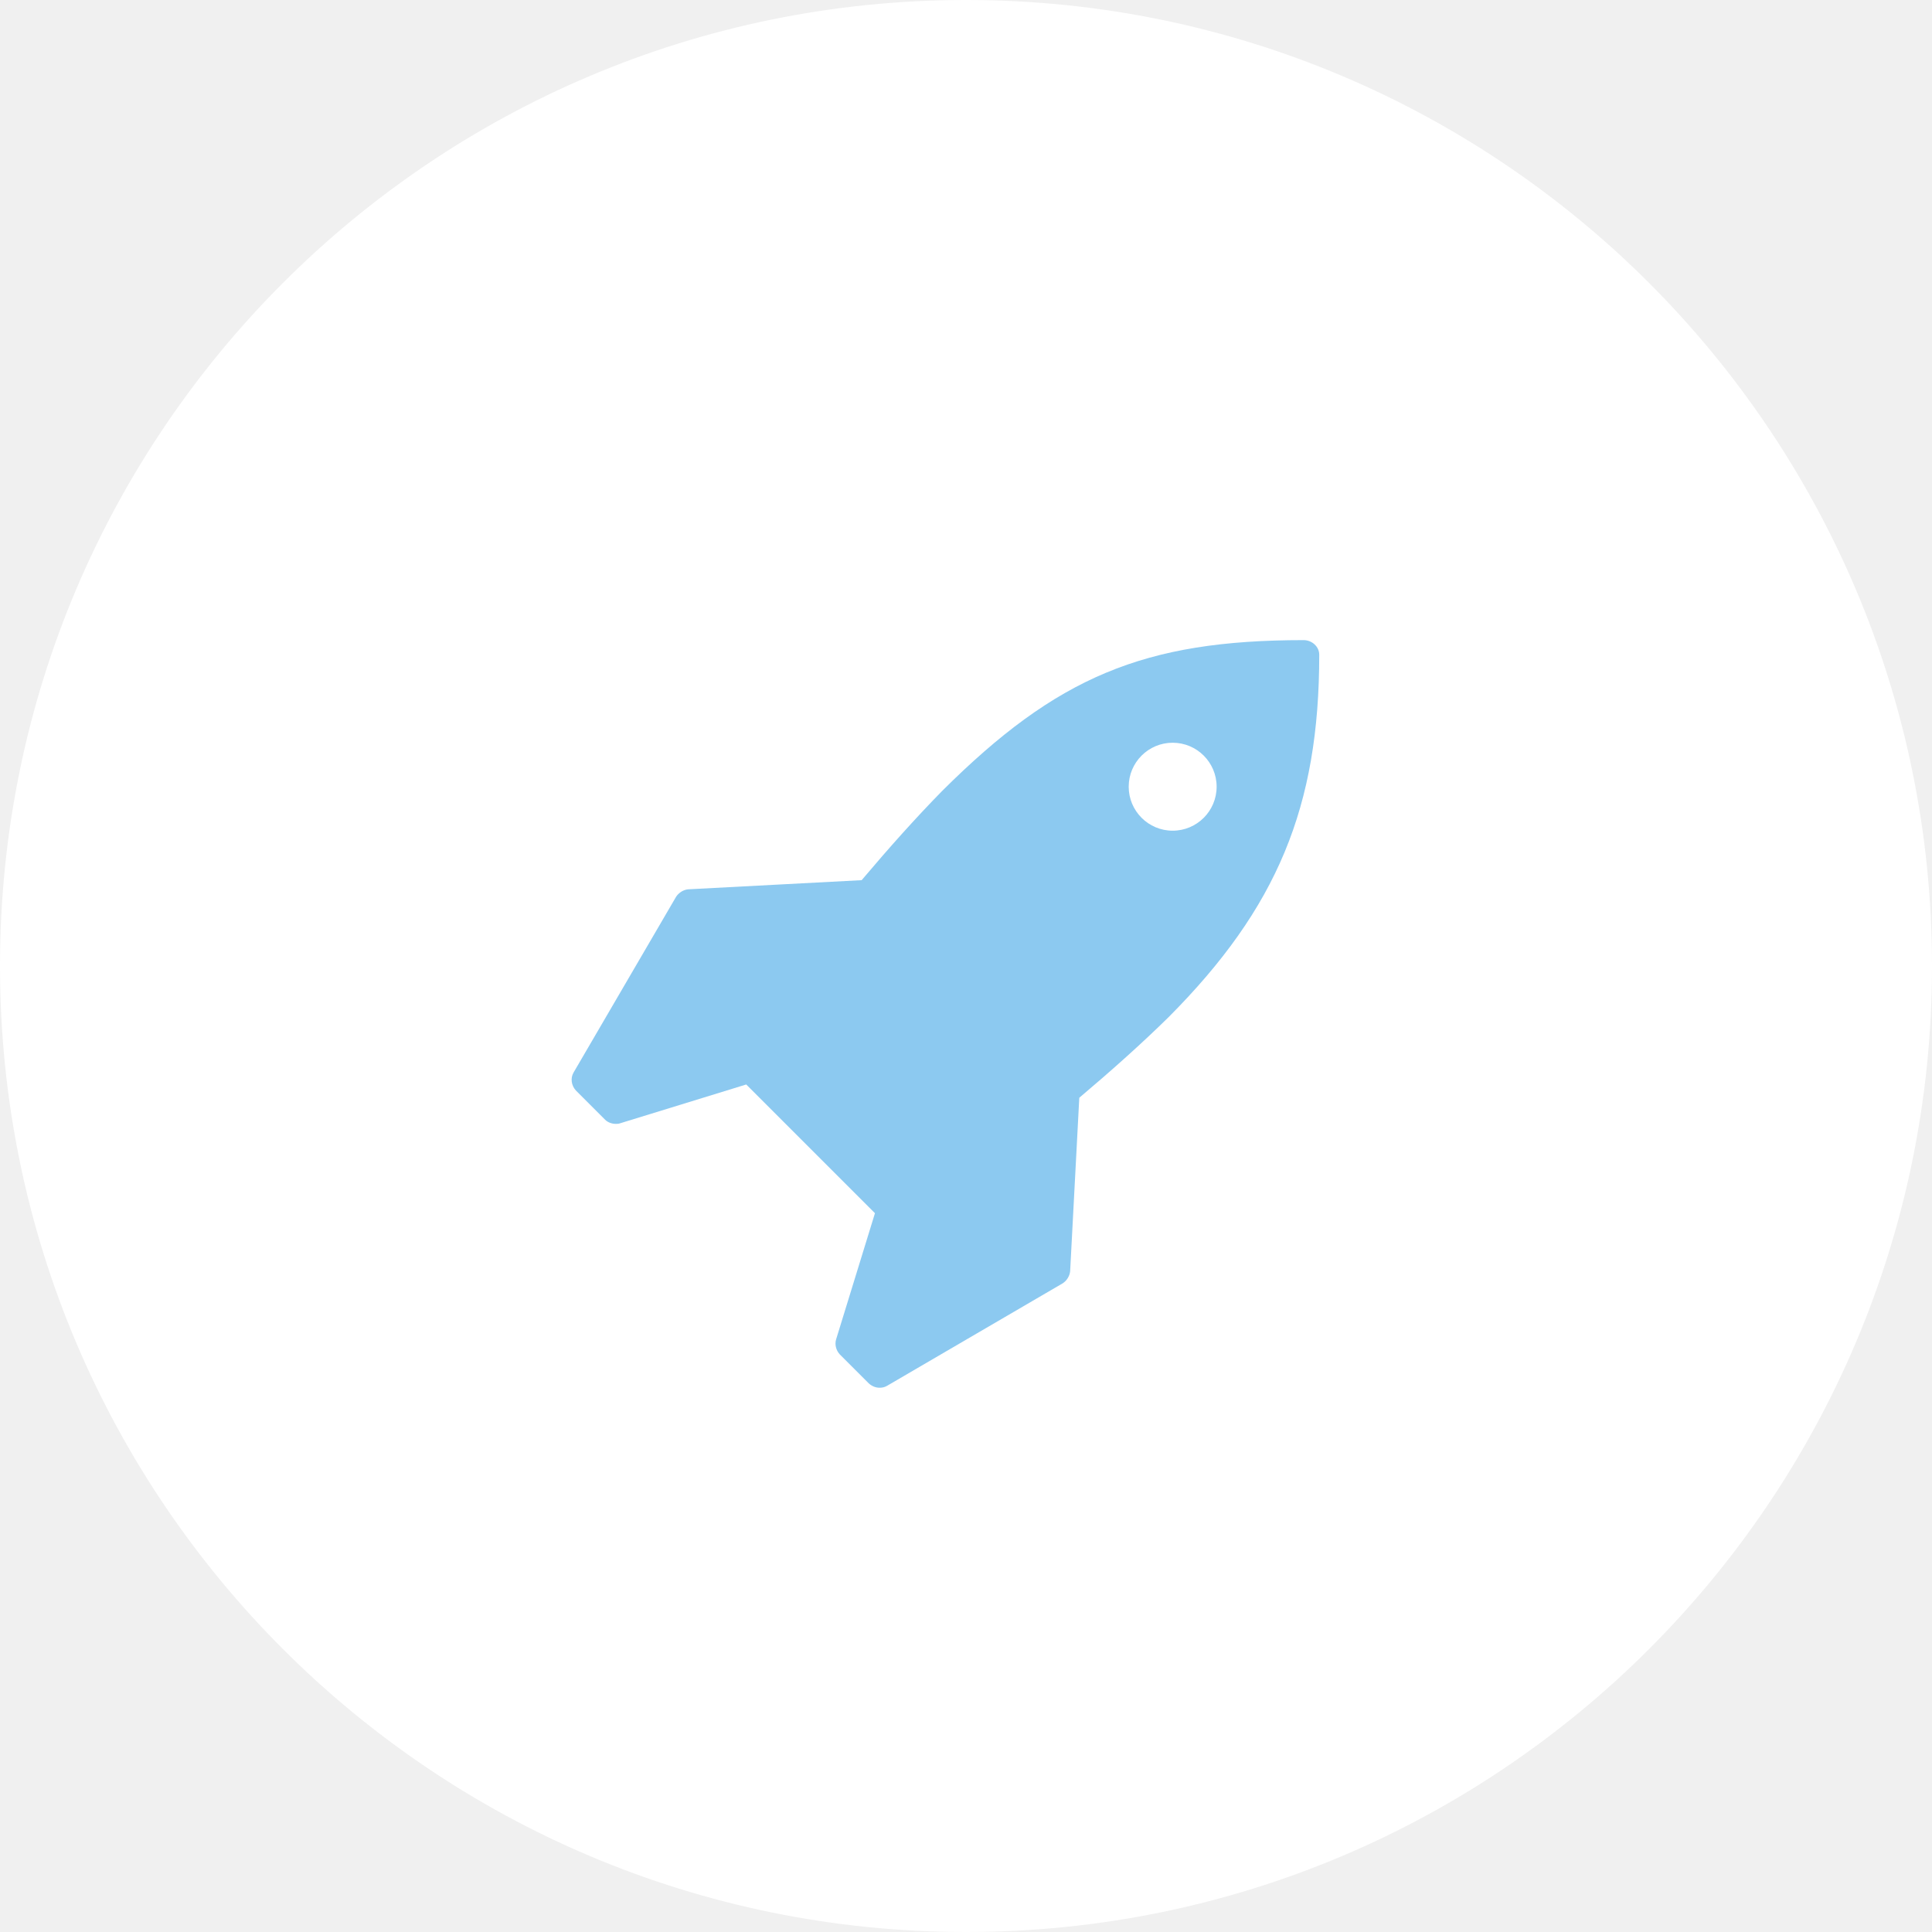
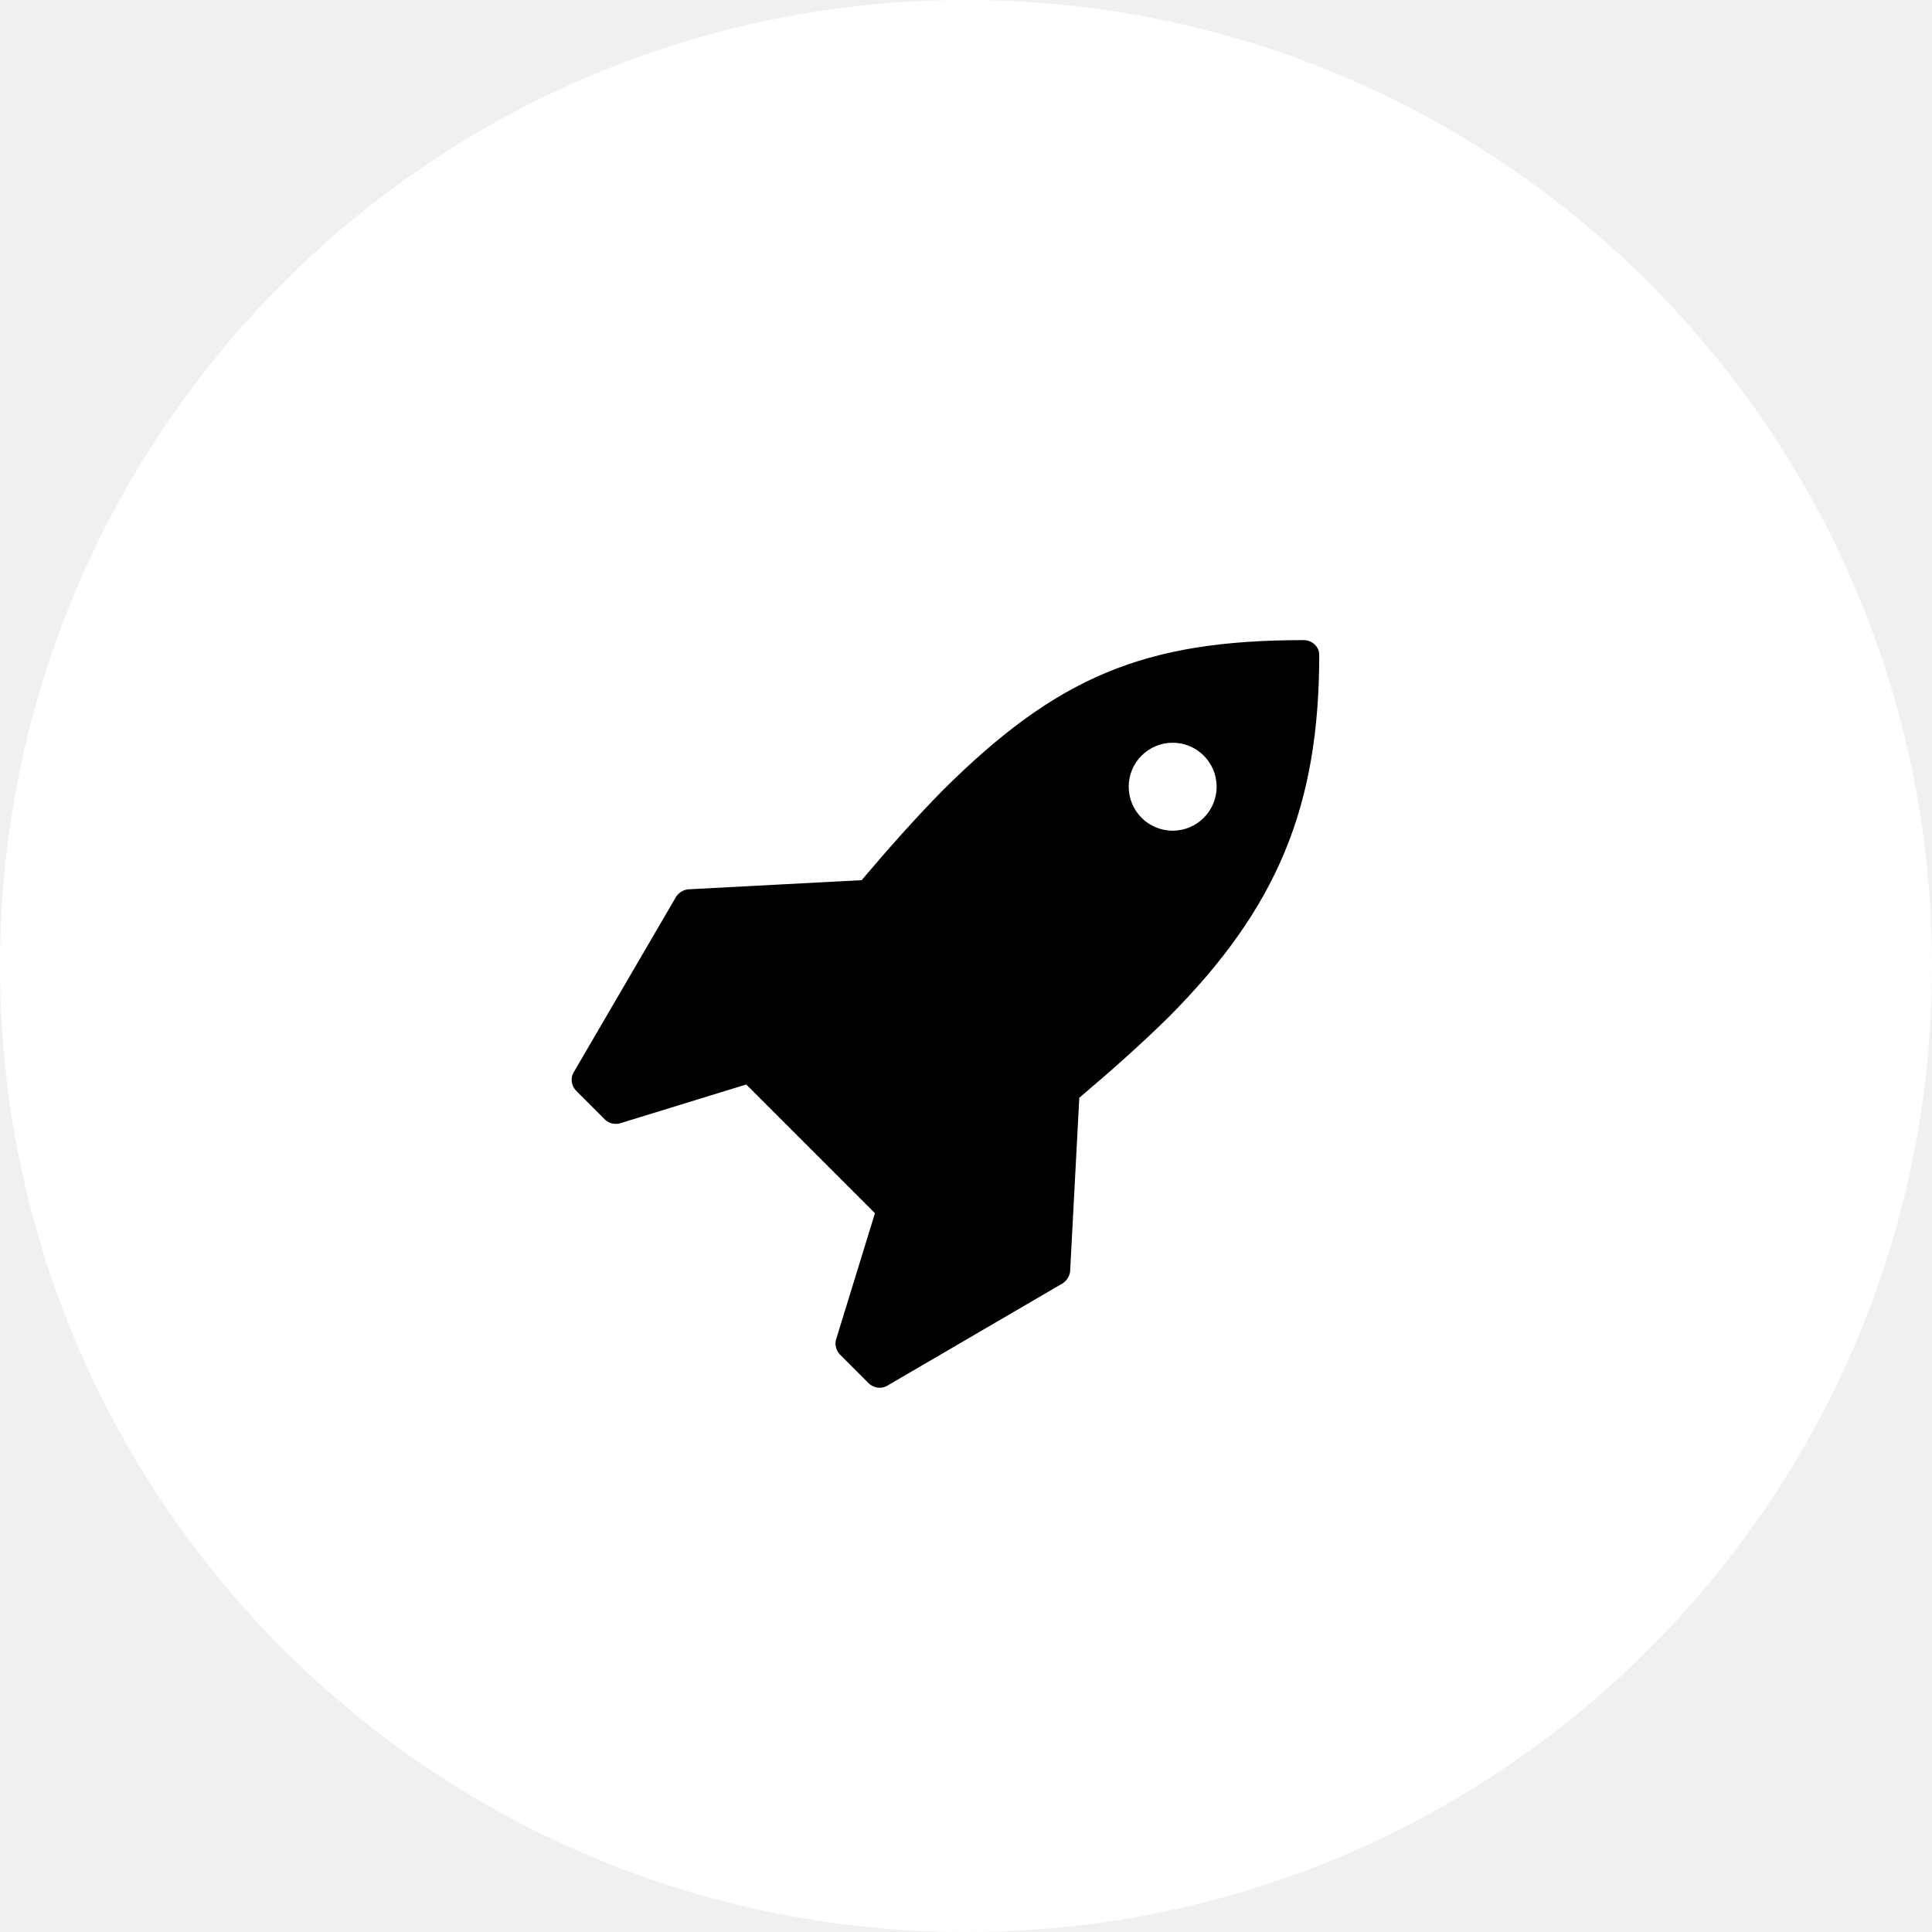
<svg xmlns="http://www.w3.org/2000/svg" version="1.1" id="Layer_1" x="0px" y="0px" width="85px" height="85px" viewBox="0 0 80 80" enable-background="new 0 0 80 80" xml:space="preserve">
  <g>
    <path fill="#FFFFFF" d="M40,0c22.091,0,40,17.909,40,40S62.091,80,40,80S0,62.091,0,40S17.909,0,40,0z" />
  </g>
  <g>
-     <path fill="#8cc9f0" d="M50.378,32.576c0,1.005-0.815,1.821-1.821,1.821c-1.005,0-1.82-0.816-1.82-1.821    c0-1.005,0.815-1.821,1.82-1.821C49.563,30.755,50.378,31.571,50.378,32.576z M54.627,27.113c0-0.341-0.304-0.607-0.646-0.607    c-6.601,0-10.223,1.518-14.964,6.241c-1.081,1.1-2.2,2.352-3.338,3.699l-7.188,0.379c-0.19,0.019-0.379,0.133-0.493,0.304    l-4.249,7.284c-0.133,0.228-0.095,0.53,0.095,0.739l1.214,1.215c0.114,0.113,0.285,0.17,0.437,0.17c0.057,0,0.114,0,0.17-0.02    l5.235-1.611l5.33,5.33l-1.612,5.236c-0.057,0.209,0,0.437,0.152,0.606l1.214,1.214c0.133,0.114,0.284,0.171,0.436,0.171    c0.114,0,0.208-0.021,0.304-0.075l7.283-4.25c0.171-0.113,0.284-0.304,0.305-0.492l0.379-7.19c1.347-1.138,2.599-2.257,3.699-3.339    C52.882,37.603,54.627,33.411,54.627,27.113z" />
+     <path fill="#000000" d="M50.378,32.576c0,1.005-0.815,1.821-1.821,1.821c-1.005,0-1.82-0.816-1.82-1.821    c0-1.005,0.815-1.821,1.82-1.821C49.563,30.755,50.378,31.571,50.378,32.576z M54.627,27.113c0-0.341-0.304-0.607-0.646-0.607    c-6.601,0-10.223,1.518-14.964,6.241c-1.081,1.1-2.2,2.352-3.338,3.699l-7.188,0.379c-0.19,0.019-0.379,0.133-0.493,0.304    l-4.249,7.284c-0.133,0.228-0.095,0.53,0.095,0.739l1.214,1.215c0.114,0.113,0.285,0.17,0.437,0.17c0.057,0,0.114,0,0.17-0.02    l5.235-1.611l5.33,5.33l-1.612,5.236c-0.057,0.209,0,0.437,0.152,0.606l1.214,1.214c0.133,0.114,0.284,0.171,0.436,0.171    c0.114,0,0.208-0.021,0.304-0.075l7.283-4.25c0.171-0.113,0.284-0.304,0.305-0.492l0.379-7.19c1.347-1.138,2.599-2.257,3.699-3.339    C52.882,37.603,54.627,33.411,54.627,27.113z" />
  </g>
</svg>
